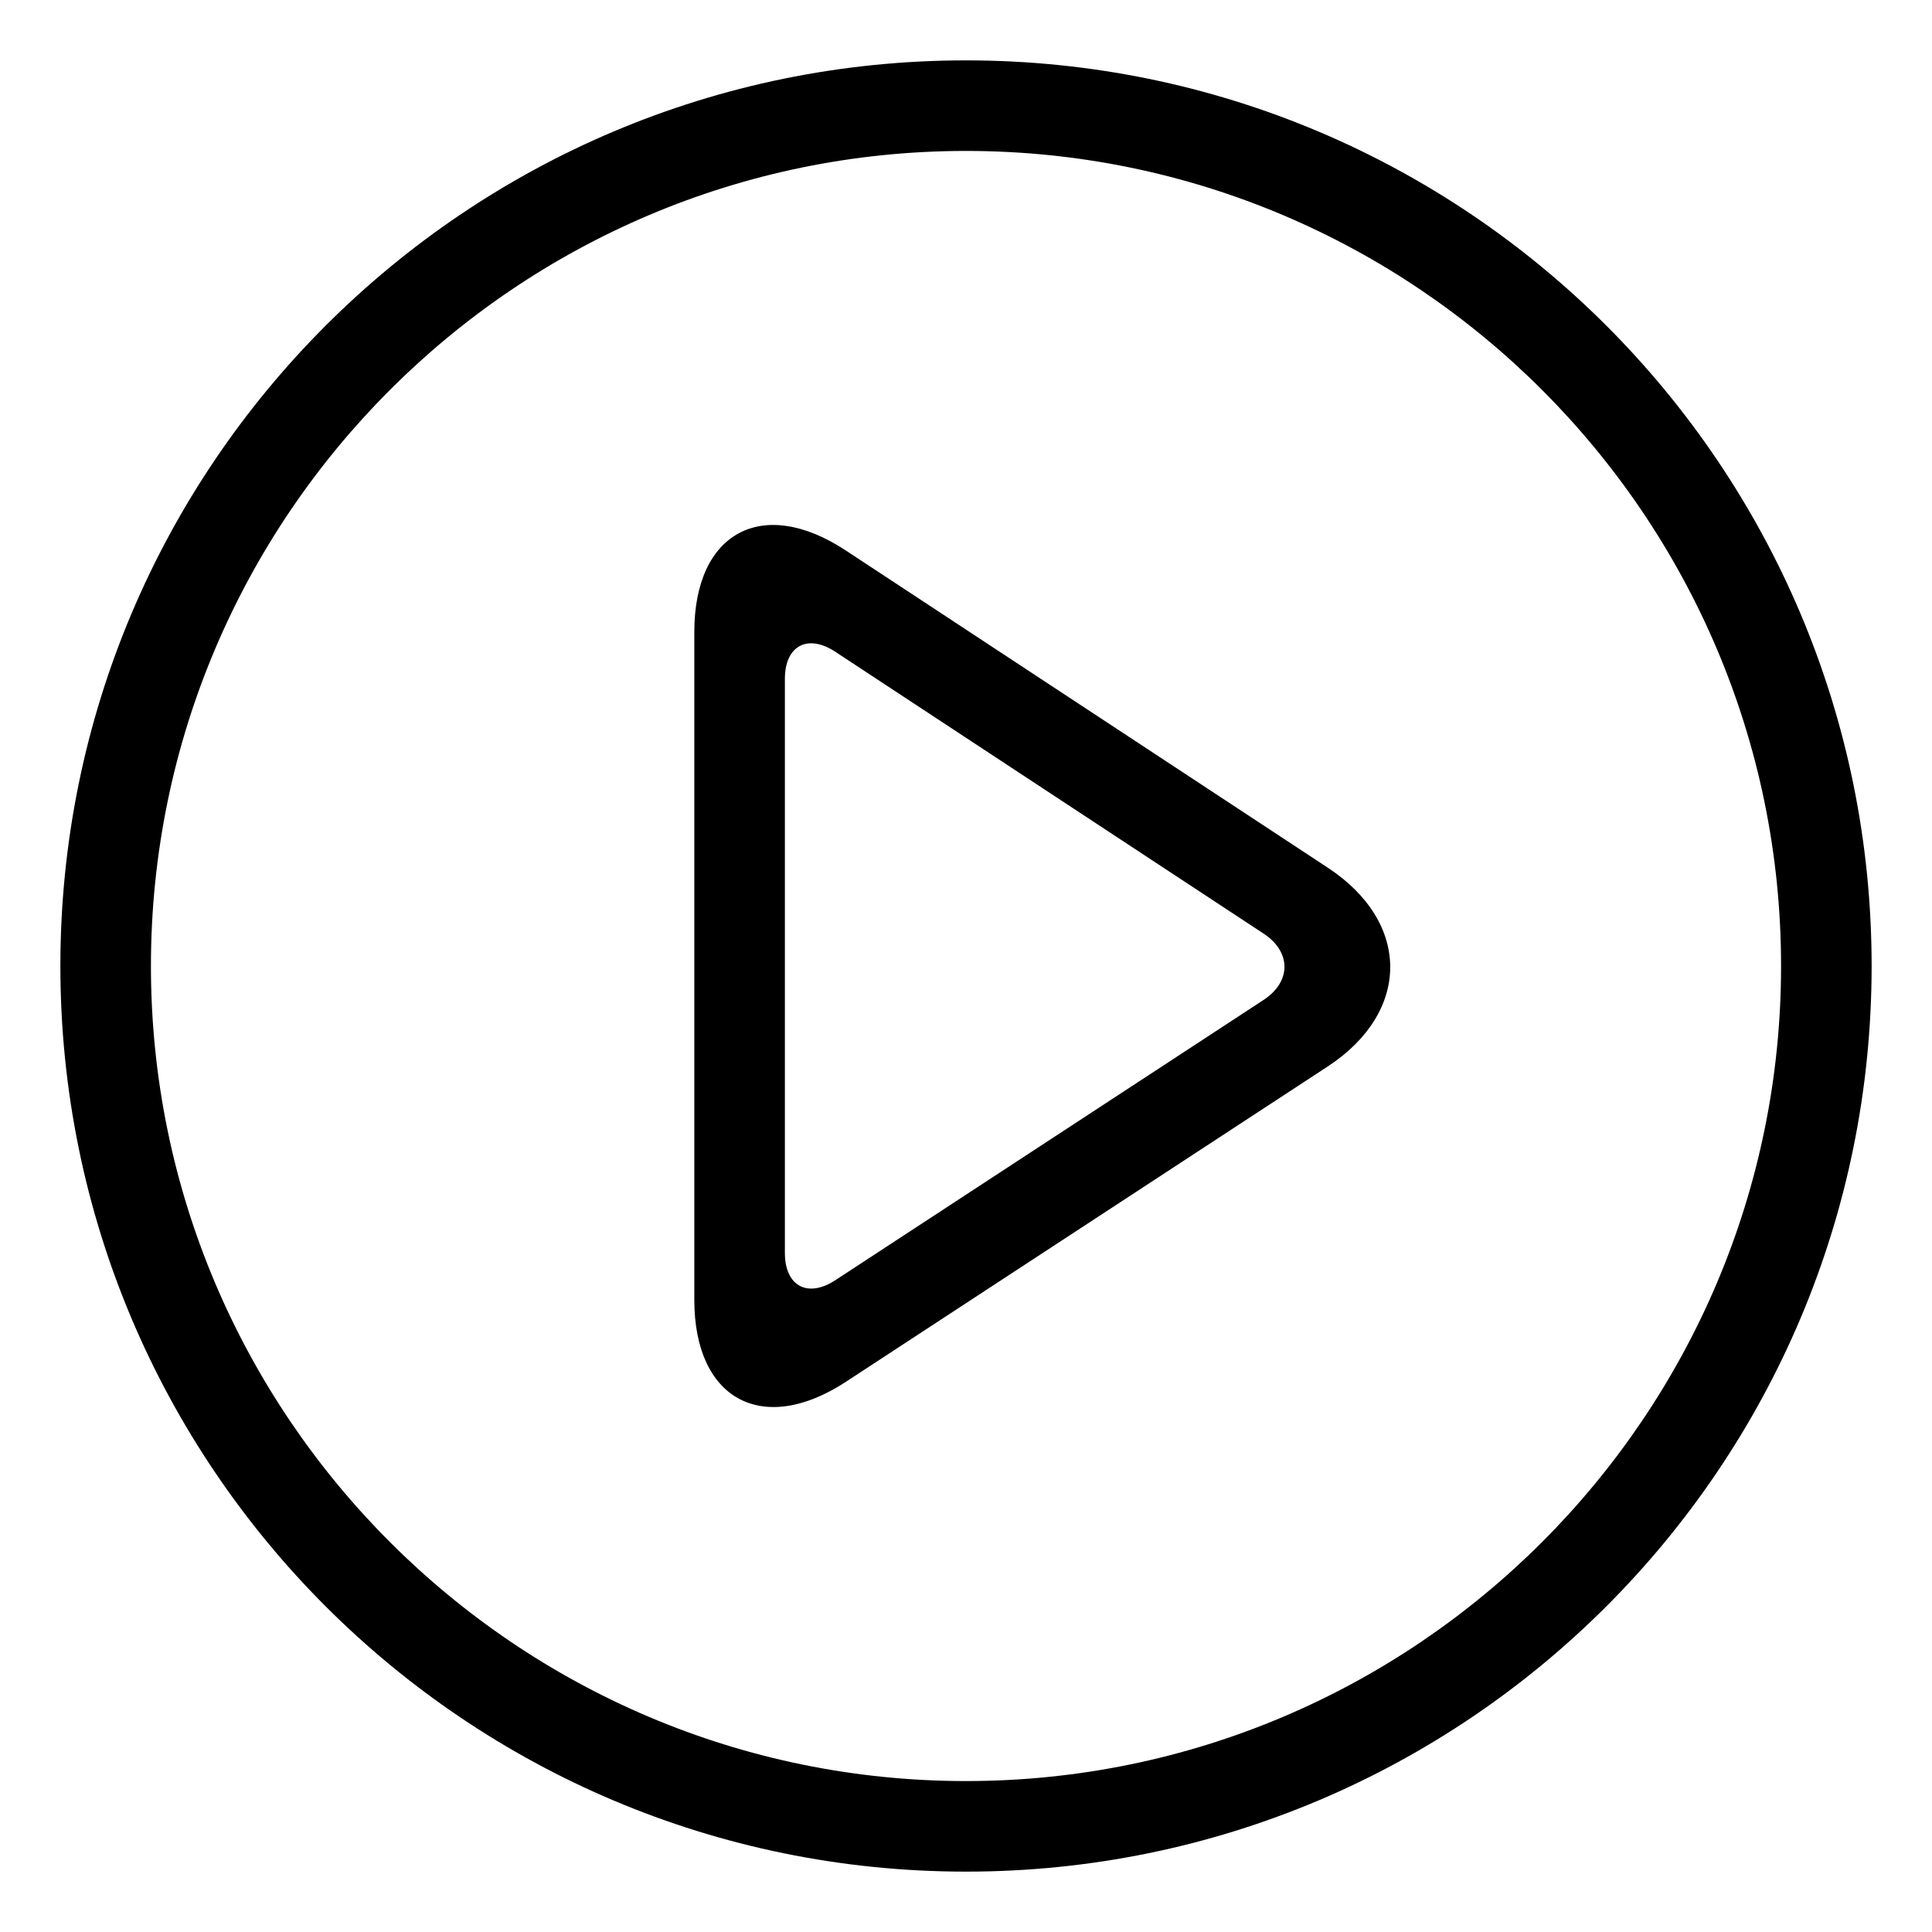
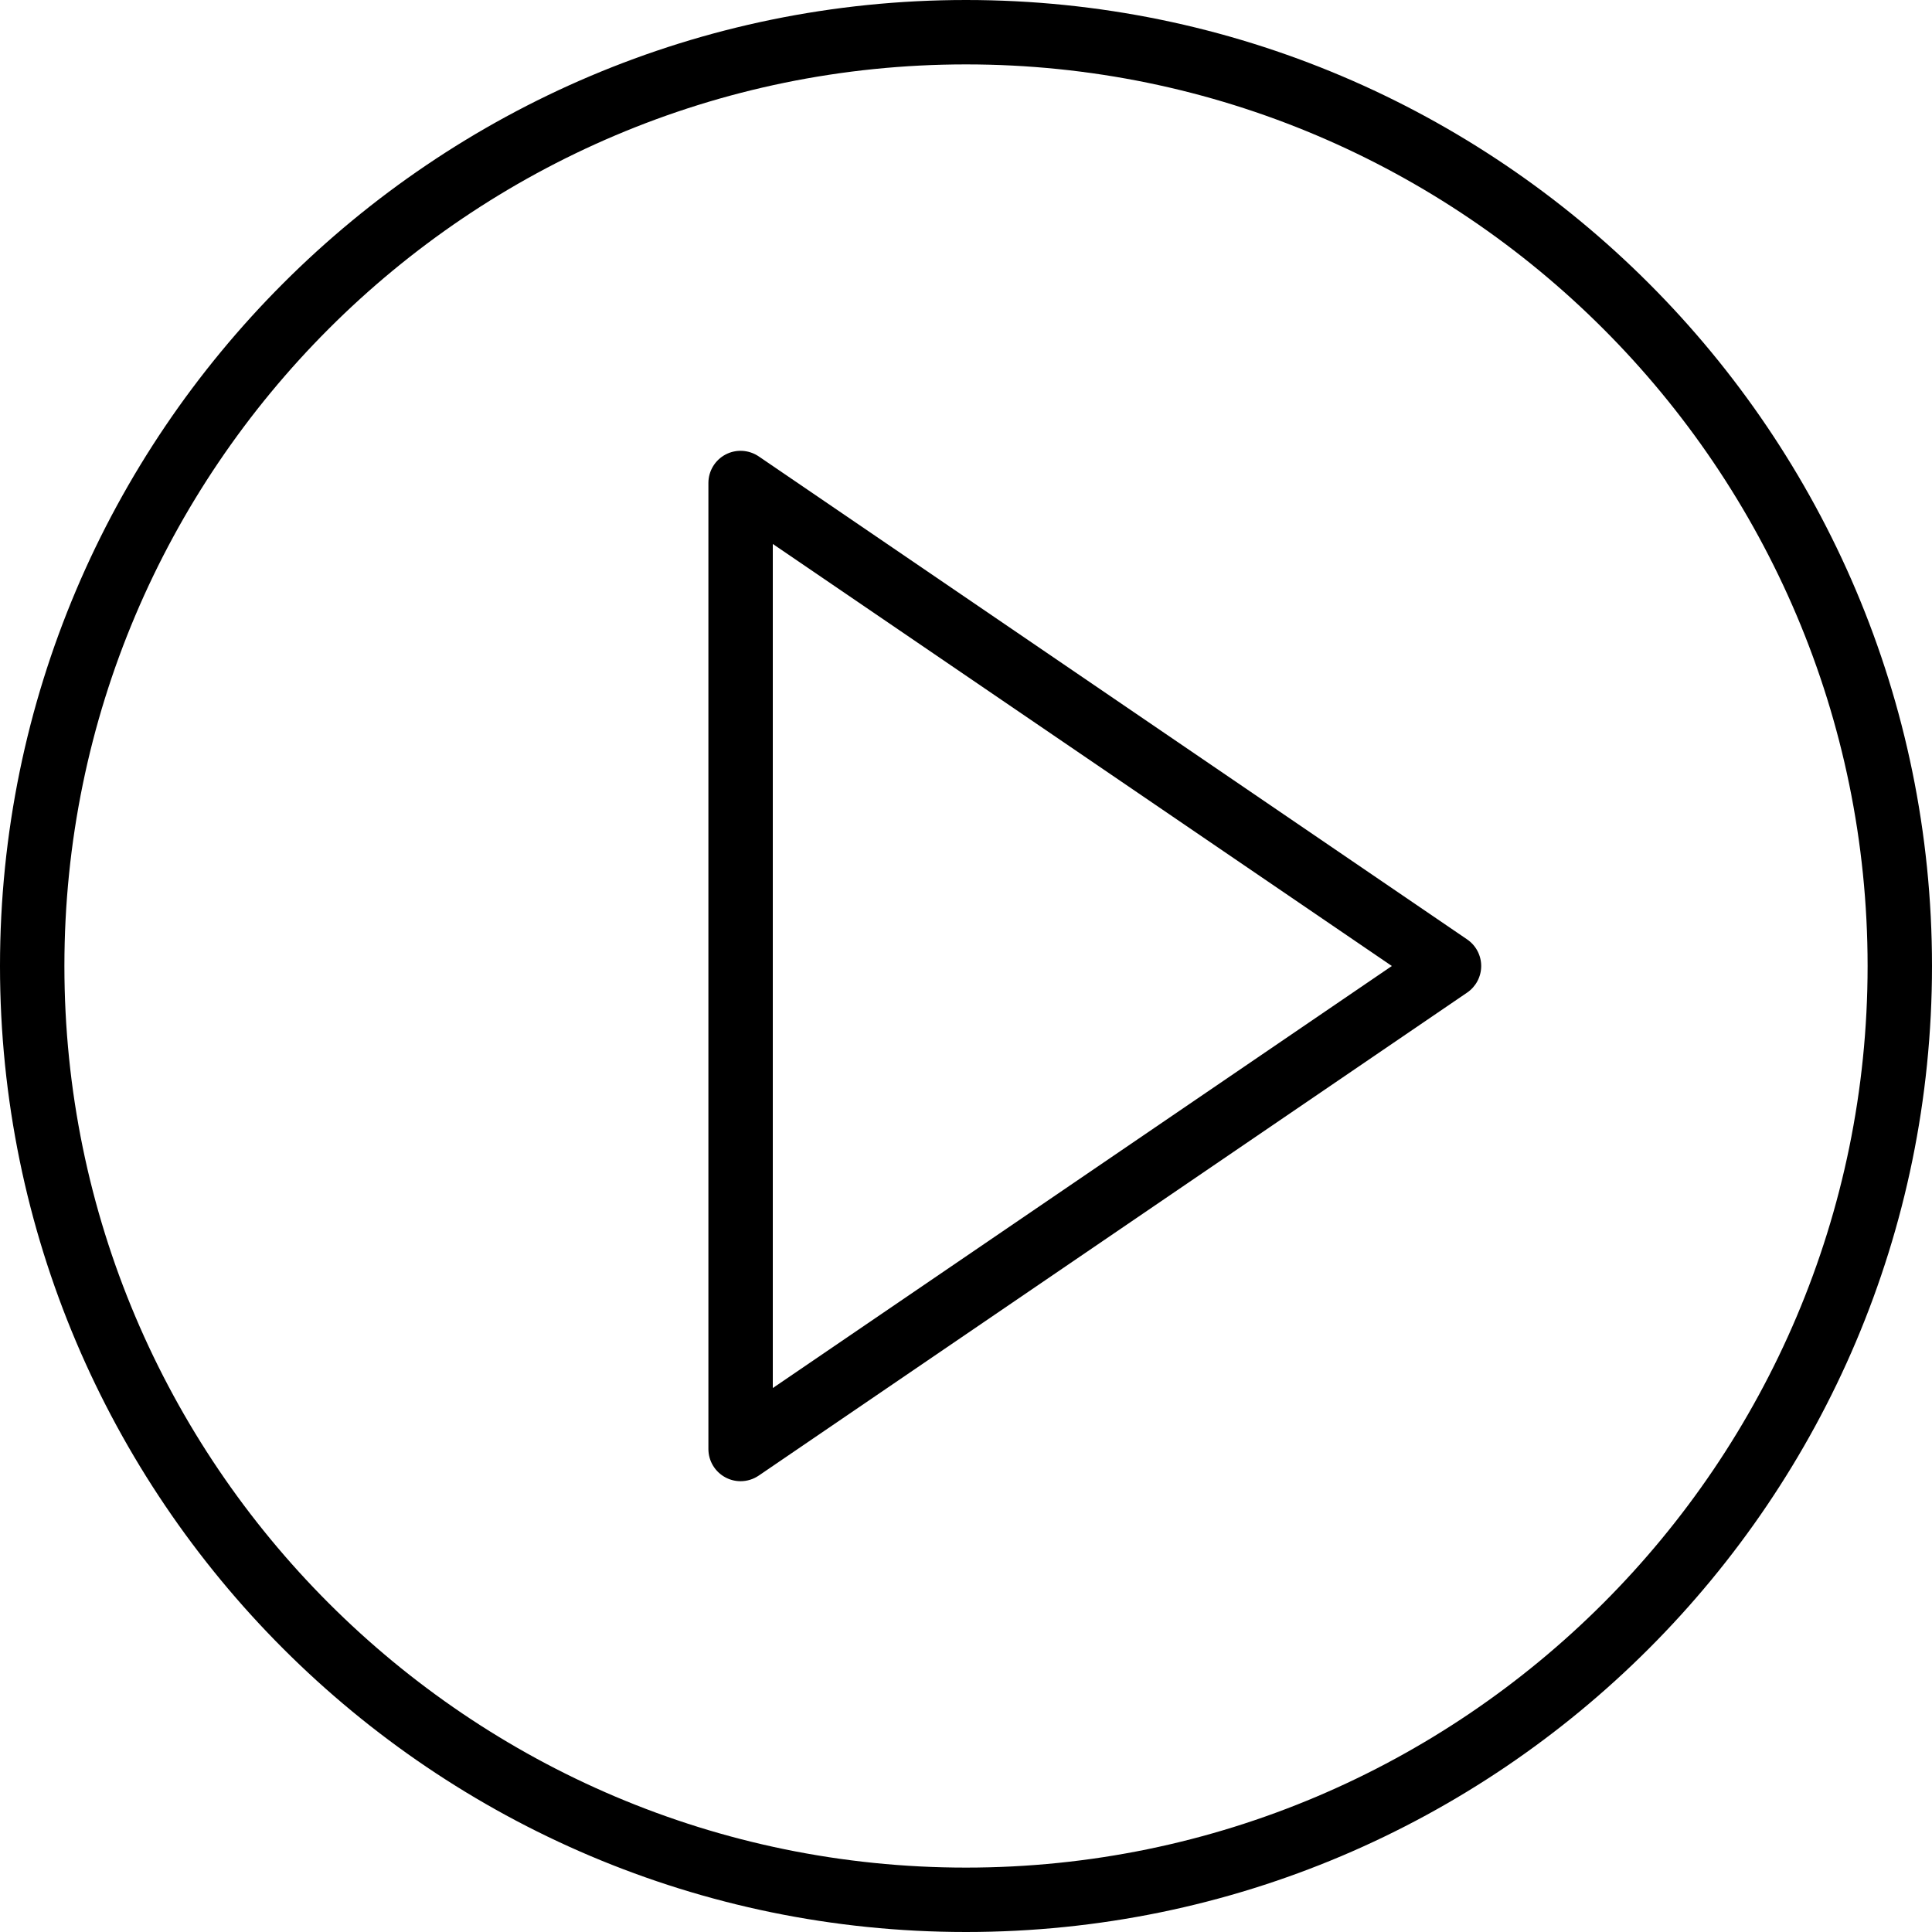
- <svg xmlns="http://www.w3.org/2000/svg" enable-background="new 0 0 64 64" height="64px" id="PLAY" version="1.1" viewBox="0 0 64 64" width="64px" xml:space="preserve">
-   <path d="M32,5c14.888,0,27,12.112,27,27S46.888,59,32,59S5,46.888,5,32S17.112,5,32,5 M32,2C15.433,2,2,15.432,2,32  c0,16.568,13.433,30,30,30s30-13.432,30-30C62,15.432,48.567,2,32,2L32,2z" />
-   <path d="M43.987,28.745L28.013,18.232C25.256,16.418,23,17.635,23,20.935V43.06c0,3.3,2.259,4.521,5.021,2.714l15.959-10.444  C46.741,33.521,46.744,30.559,43.987,28.745z M41.858,33.124l-14.185,9.283C26.753,43.01,26,42.603,26,41.503V22.491  c0-1.1,0.752-1.505,1.671-0.9l14.19,9.338C42.78,31.533,42.779,32.521,41.858,33.124z" />
+ <svg xmlns="http://www.w3.org/2000/svg" version="1.1" id="Capa_1" x="0px" y="0px" viewBox="0 0 60 60" style="enable-background:new 0 0 60 60;" xml:space="preserve">
+   <g>
+     <path d="M45.563,29.174l-22-15c-0.307-0.208-0.703-0.231-1.031-0.058C22.205,14.289,22,14.629,22,15v30   c0,0.371,0.205,0.711,0.533,0.884C22.679,45.962,22.84,46,23,46c0.197,0,0.394-0.059,0.563-0.174l22-15   C45.836,30.64,46,30.331,46,30S45.836,29.36,45.563,29.174z M24,43.107V16.893L43.225,30L24,43.107z" />
+     <path d="M30,0C13.458,0,0,13.458,0,30s13.458,30,30,30s30-13.458,30-30S46.542,0,30,0z M30,58C14.561,58,2,45.439,2,30   S14.561,2,30,2s28,12.561,28,28S45.439,58,30,58z" />
+   </g>
</svg>
